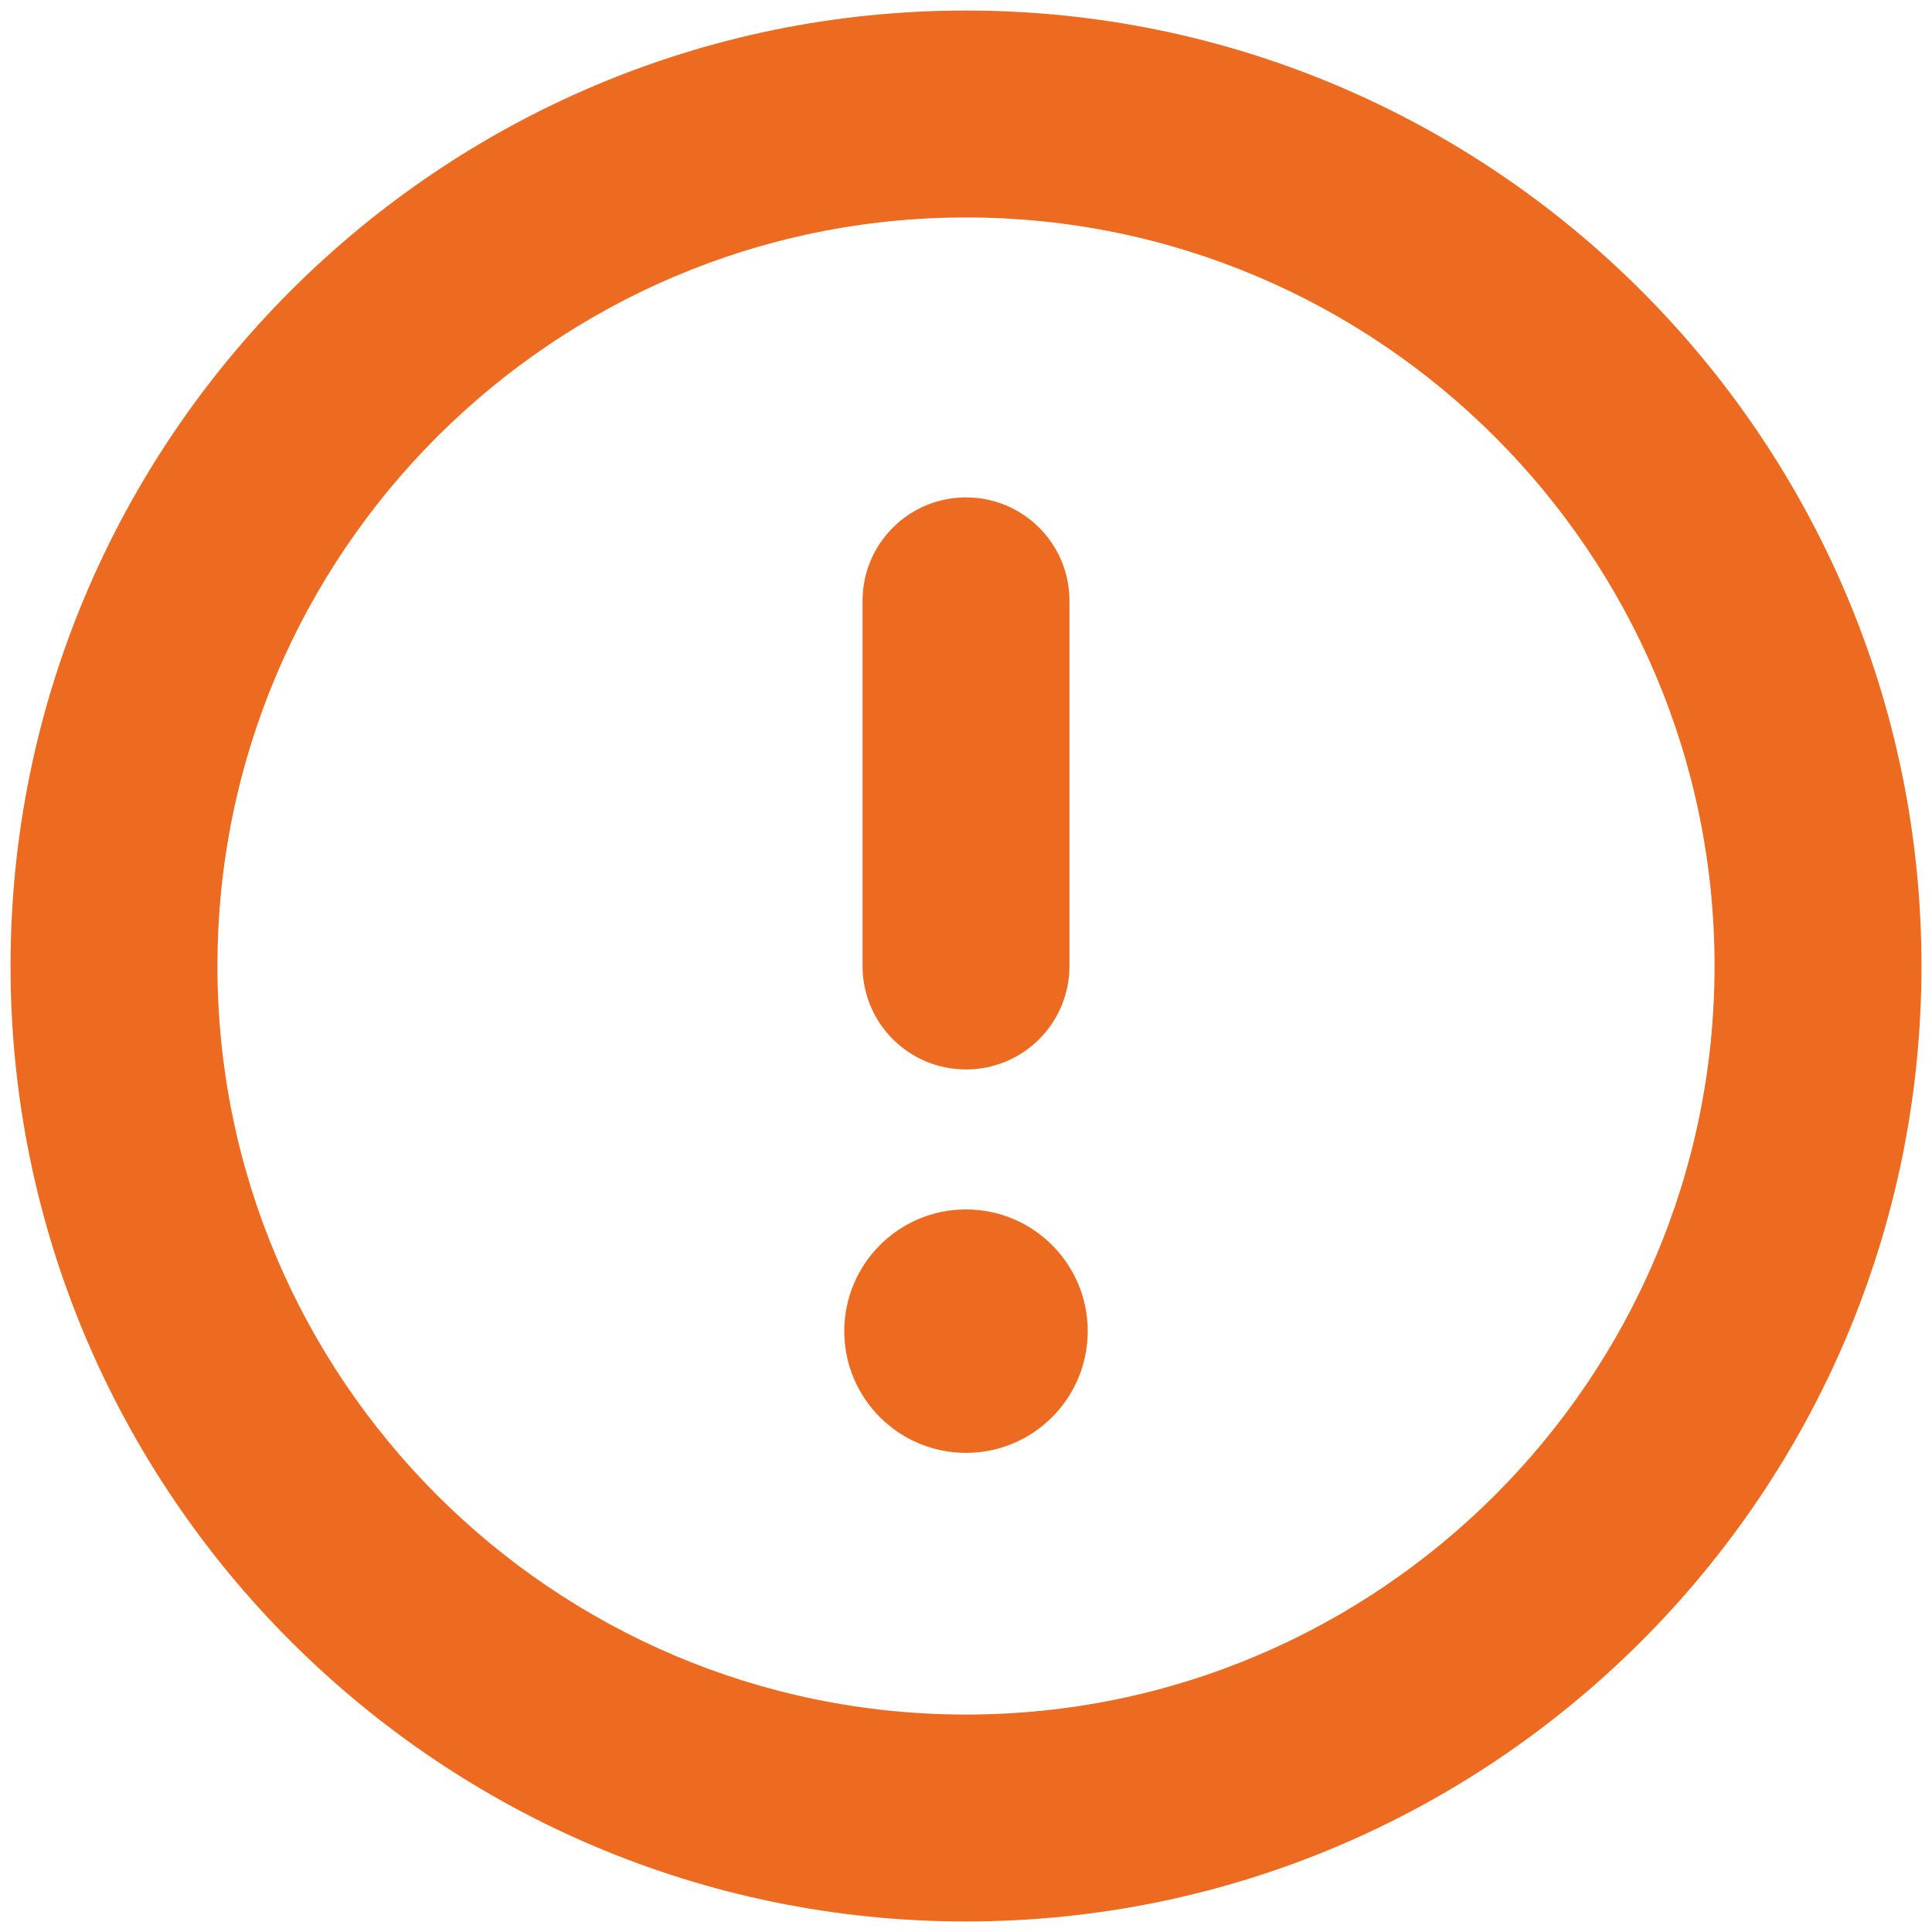
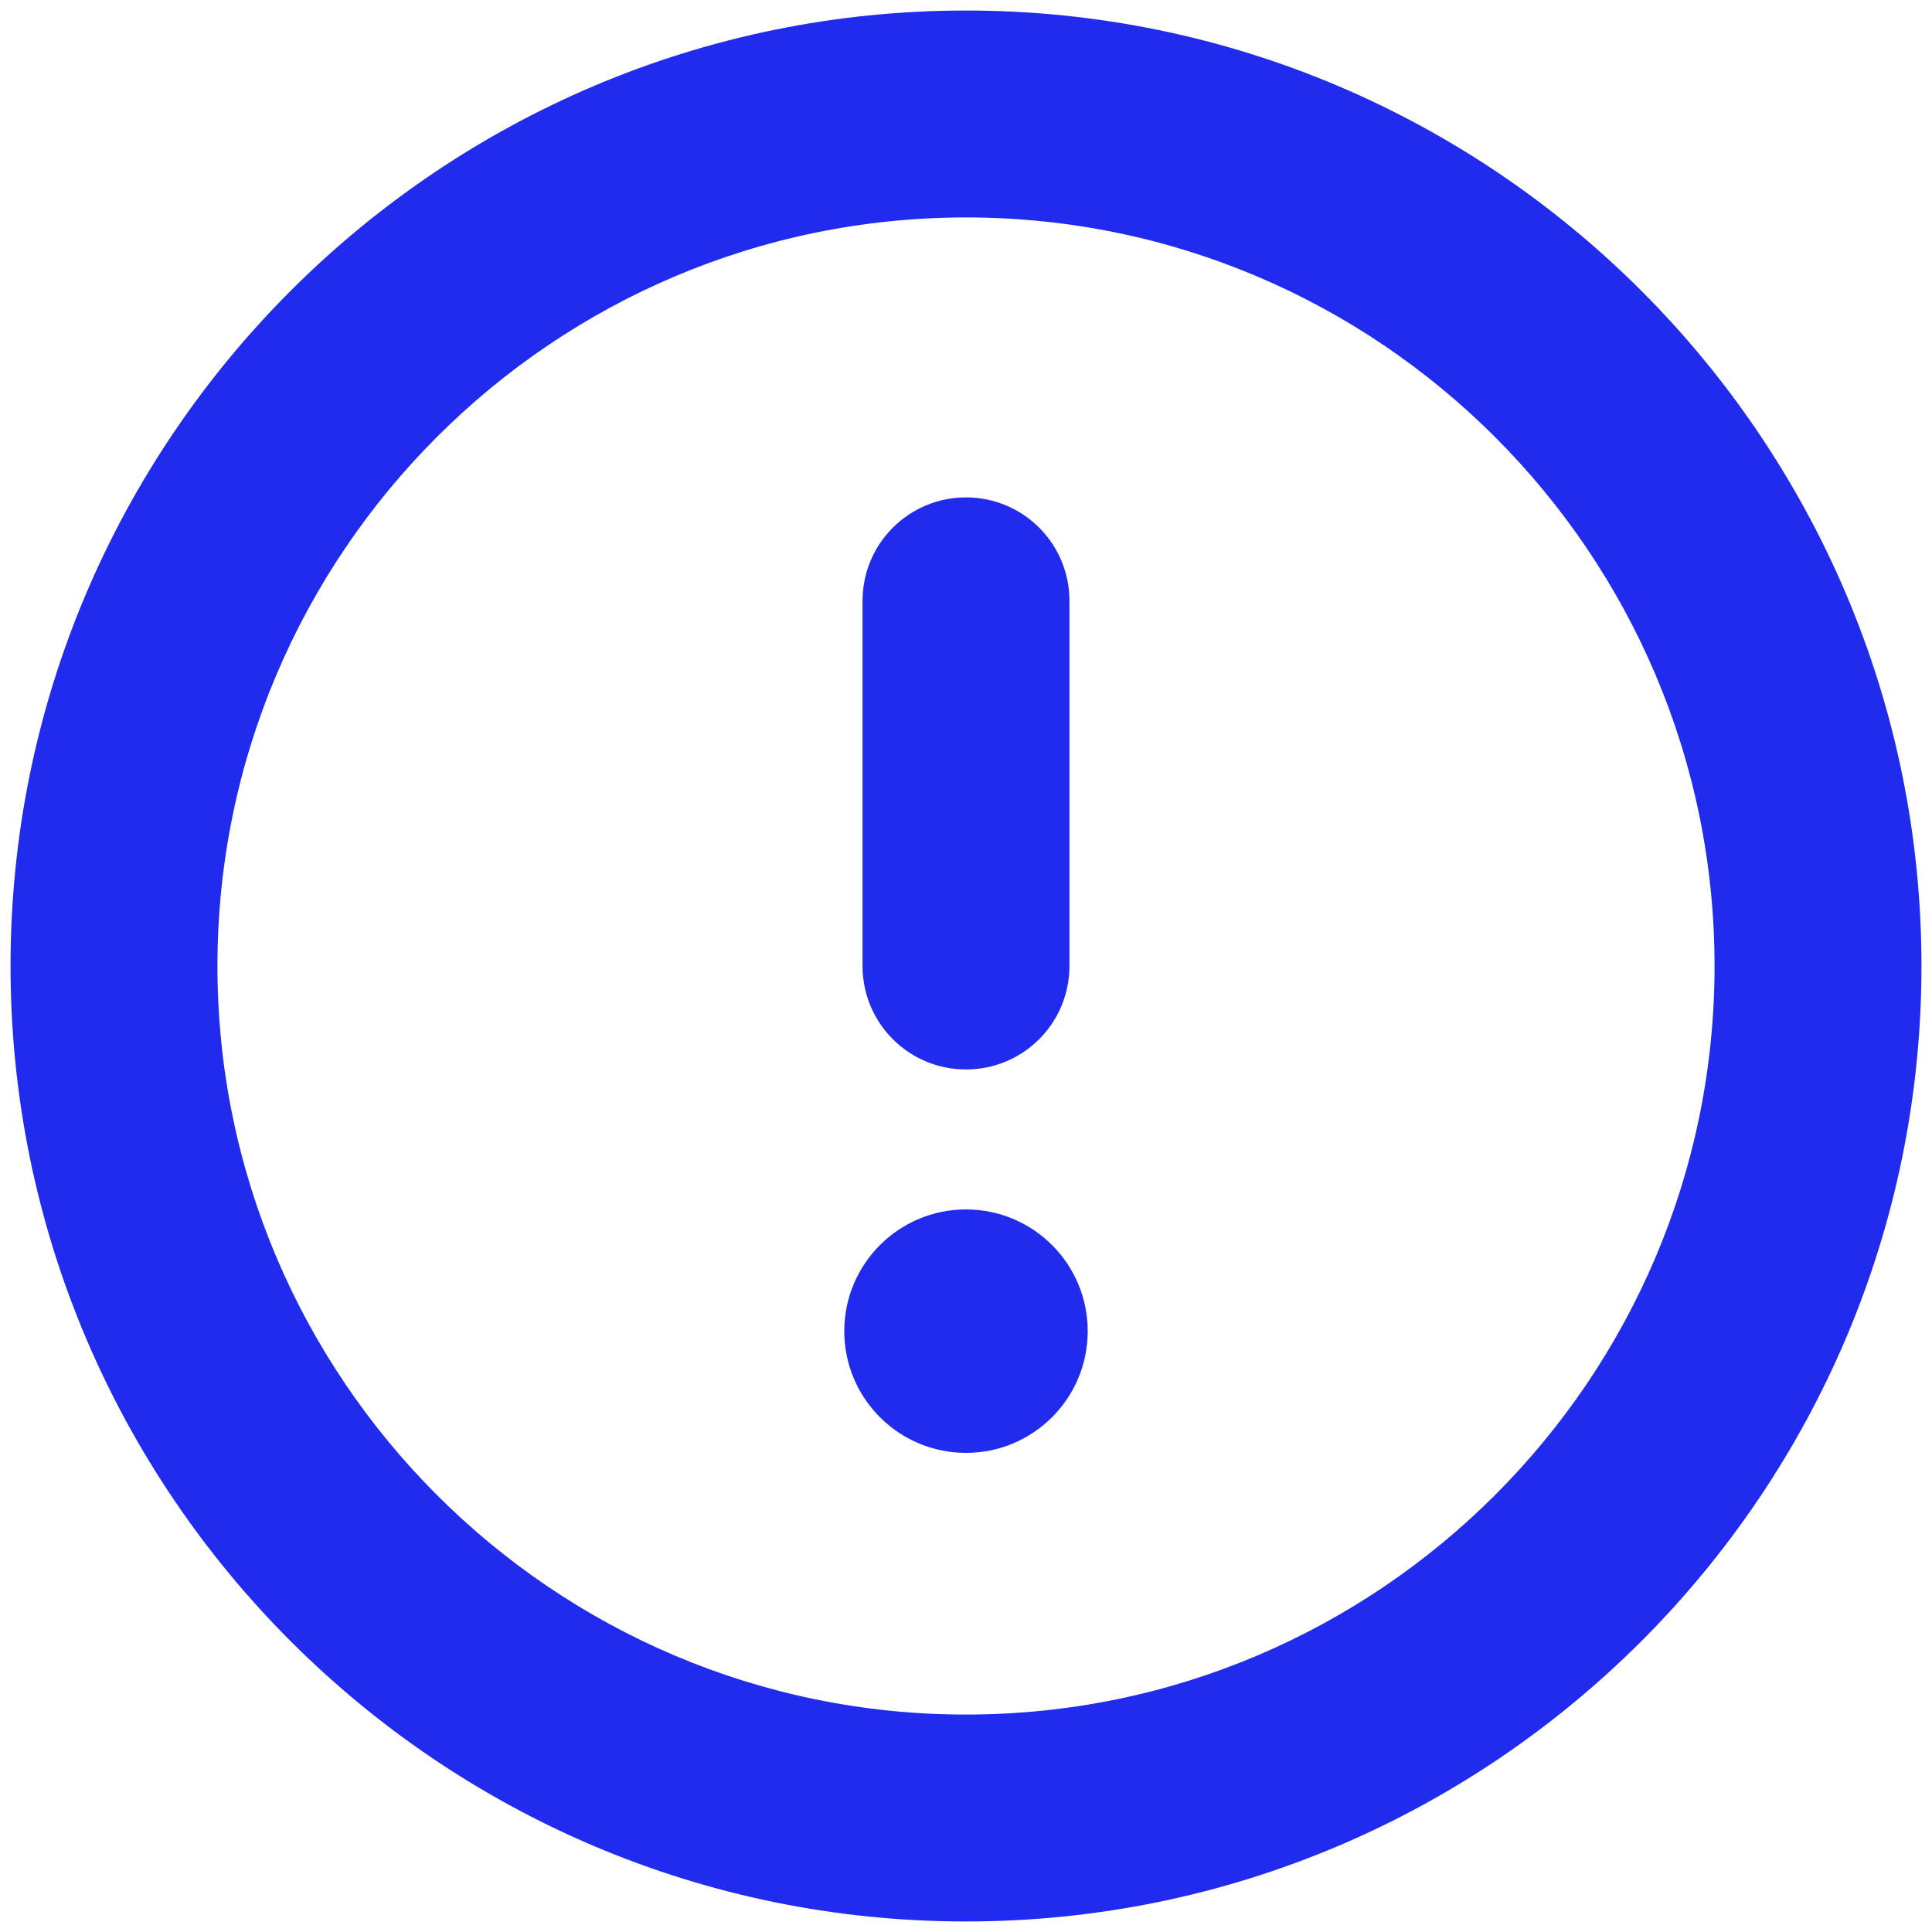
<svg xmlns="http://www.w3.org/2000/svg" version="1.0" id="error" x="0px" y="0px" viewBox="0 0 200 200" enable-background="new 0 0 100 100" xml:space="preserve" width="200" height="200">
  <defs id="defs17" />
  <g id="g4" transform="matrix(2.52,0,0,2.52,-26,-26)">
-     <path fill="#ed6b21" d="m 50,54.25 c -2.35,0 -4.25,-1.9 -4.25,-4.25 V 35 c 0,-2.35 1.9,-4.25 4.25,-4.25 2.35,0 4.25,1.9 4.25,4.25 v 15 c 0,2.35 -1.9,4.25 -4.25,4.25 z" id="path2" />
+     <path fill="#212BED" d="m 50,54.25 c -2.35,0 -4.25,-1.9 -4.25,-4.25 V 35 c 0,-2.35 1.9,-4.25 4.25,-4.25 2.35,0 4.25,1.9 4.25,4.25 v 15 c 0,2.35 -1.9,4.25 -4.25,4.25 z" id="path2" />
  </g>
  <g id="g8" transform="matrix(2.52,0,0,2.52,-26,-26)">
-     <circle fill="#ed6b21" cx="50" cy="65" r="5" id="circle6" />
+     <circle fill="#212BED" cx="50" cy="65" r="5" id="circle6" />
  </g>
  <g id="g12" transform="matrix(2.52,0,0,2.52,-26,-26)">
-     <path fill="#ed6b21" d="M 50,89.25 C 28.36,89.25 10.75,71.64 10.75,50 10.75,28.36 28.36,10.75 50,10.75 71.64,10.75 89.25,28.36 89.25,50 89.25,71.64 71.64,89.25 50,89.25 Z m 0,-70 C 33.05,19.25 19.25,33.04 19.25,50 19.25,66.95 33.04,80.75 50,80.75 66.95,80.75 80.75,66.96 80.75,50 80.75,33.05 66.95,19.25 50,19.25 Z" id="path10" />
+     <path fill="#212BED" d="M 50,89.25 C 28.36,89.25 10.75,71.64 10.75,50 10.75,28.36 28.36,10.75 50,10.75 71.64,10.75 89.25,28.36 89.25,50 89.25,71.64 71.64,89.25 50,89.25 Z m 0,-70 C 33.05,19.25 19.25,33.04 19.25,50 19.25,66.95 33.04,80.75 50,80.75 66.95,80.75 80.75,66.96 80.75,50 80.75,33.05 66.95,19.25 50,19.25 Z" id="path10" />
  </g>
</svg>
